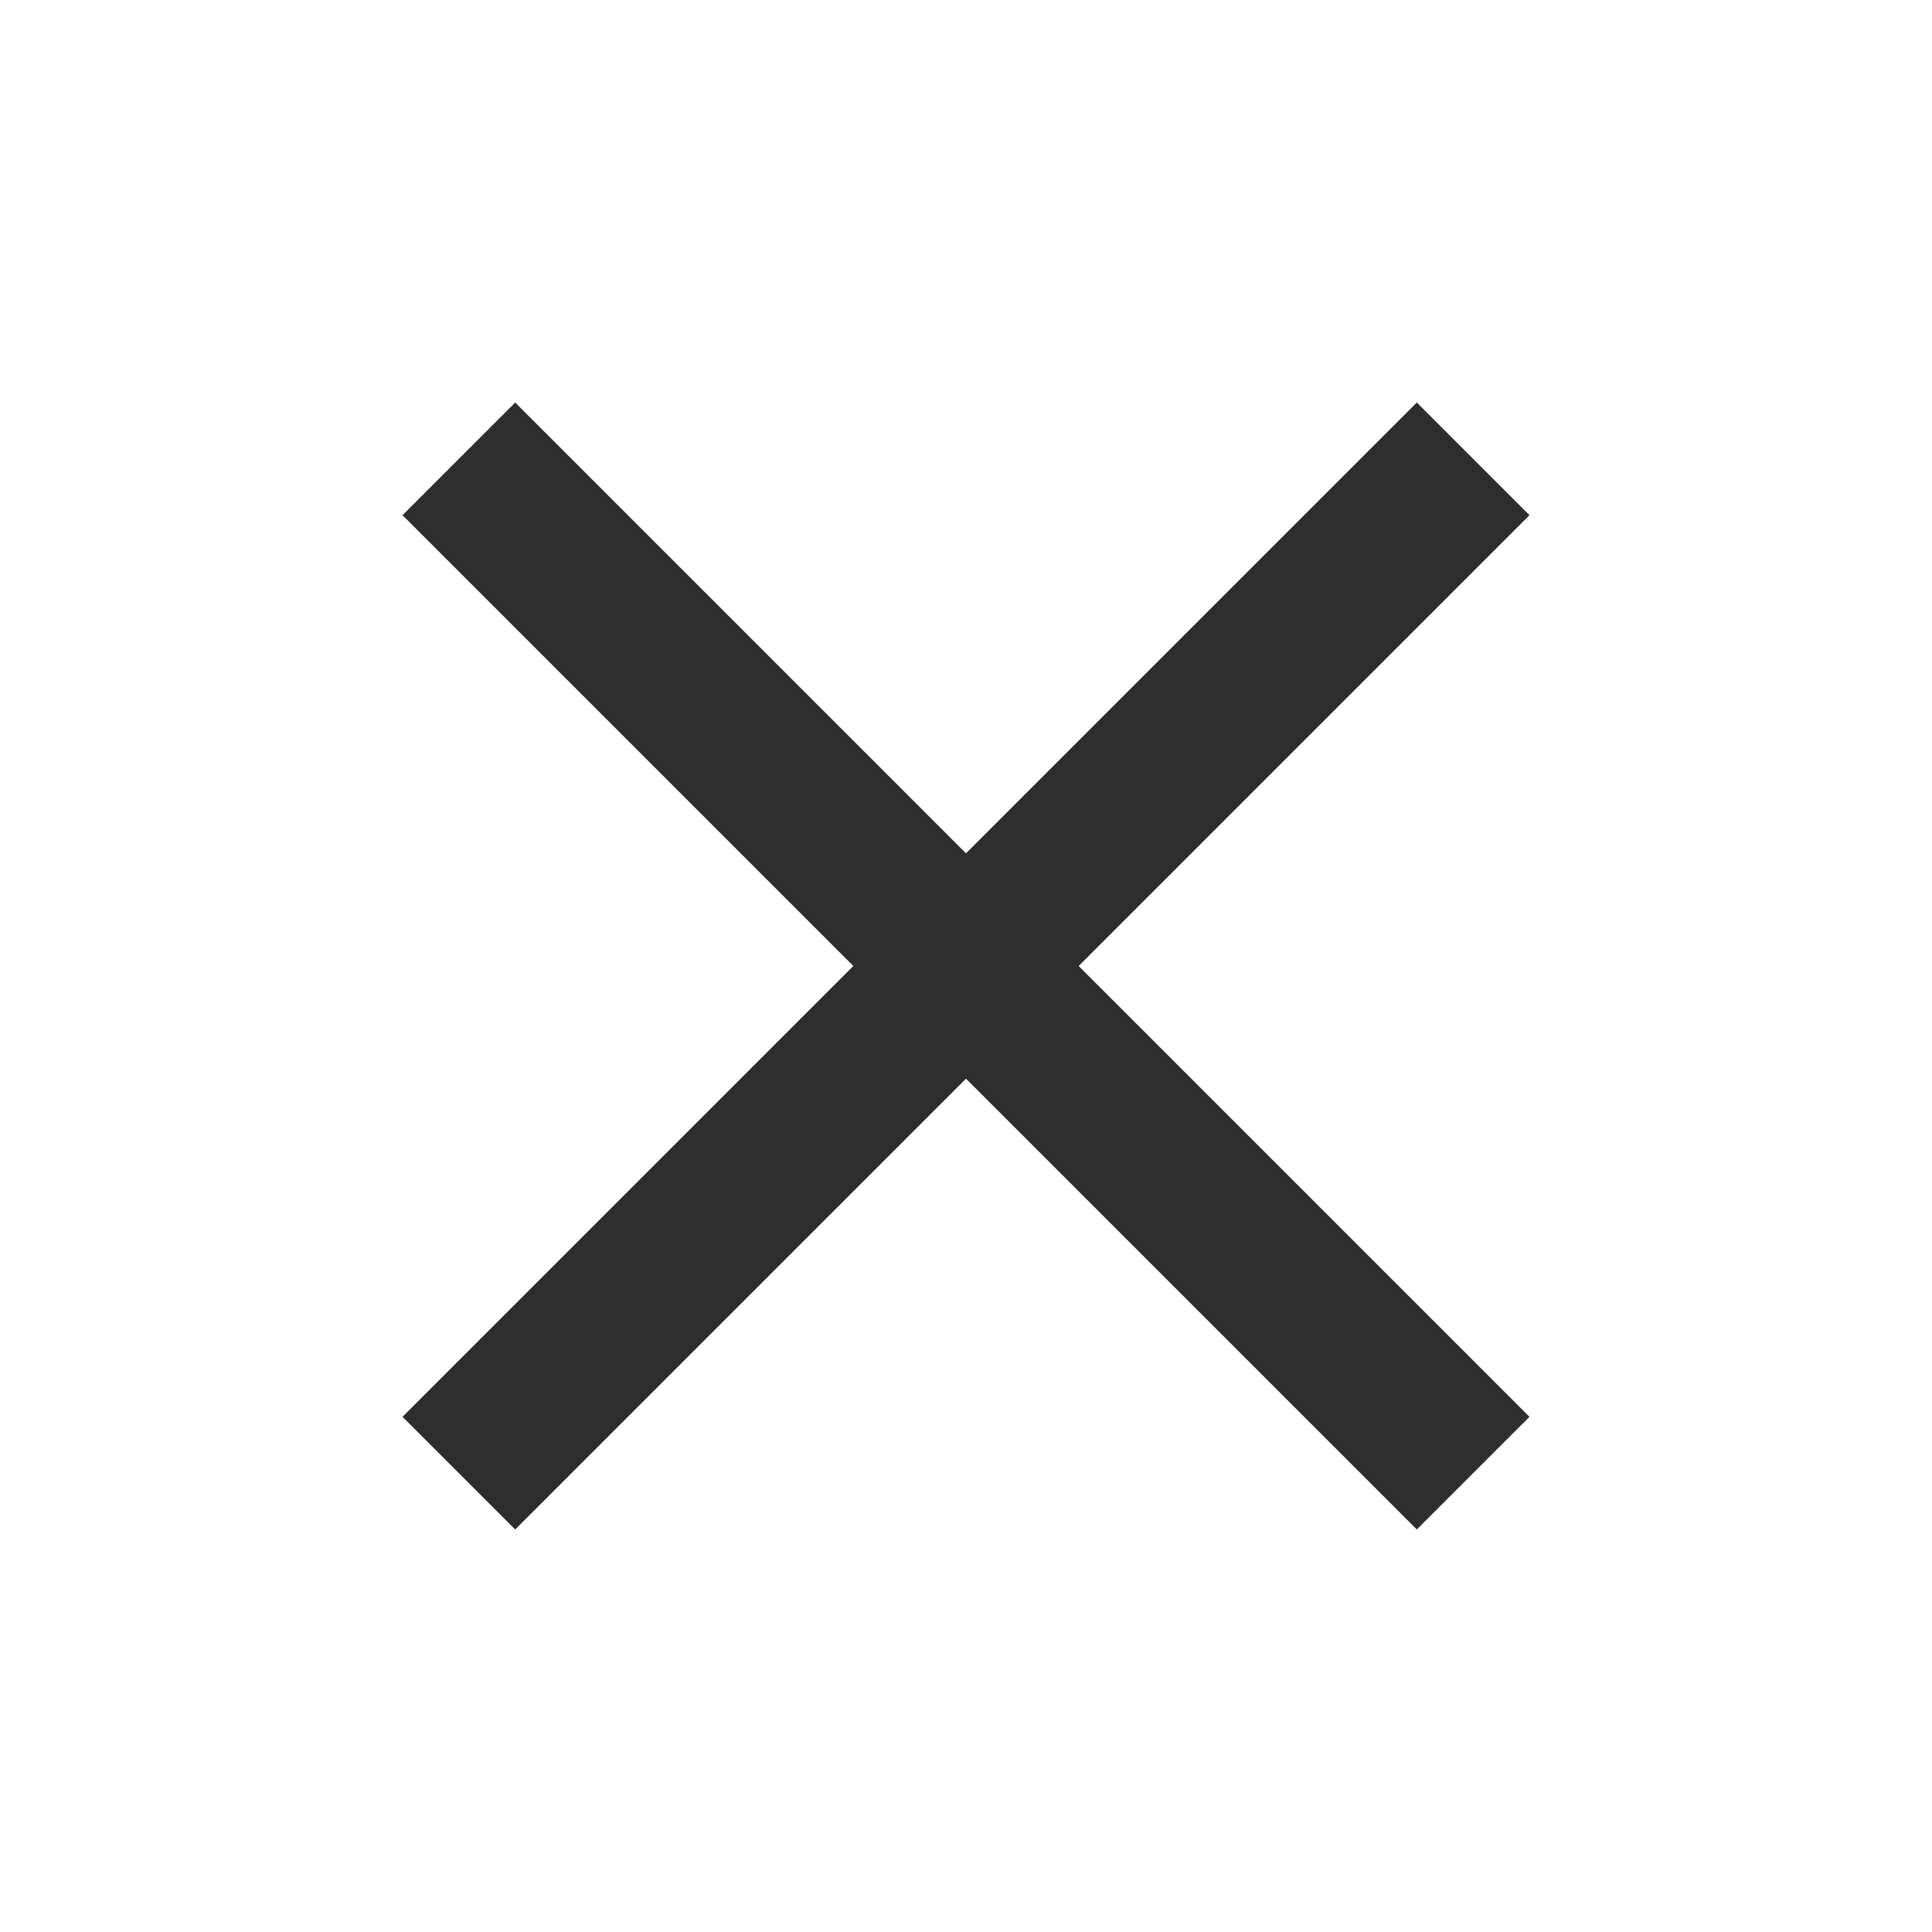
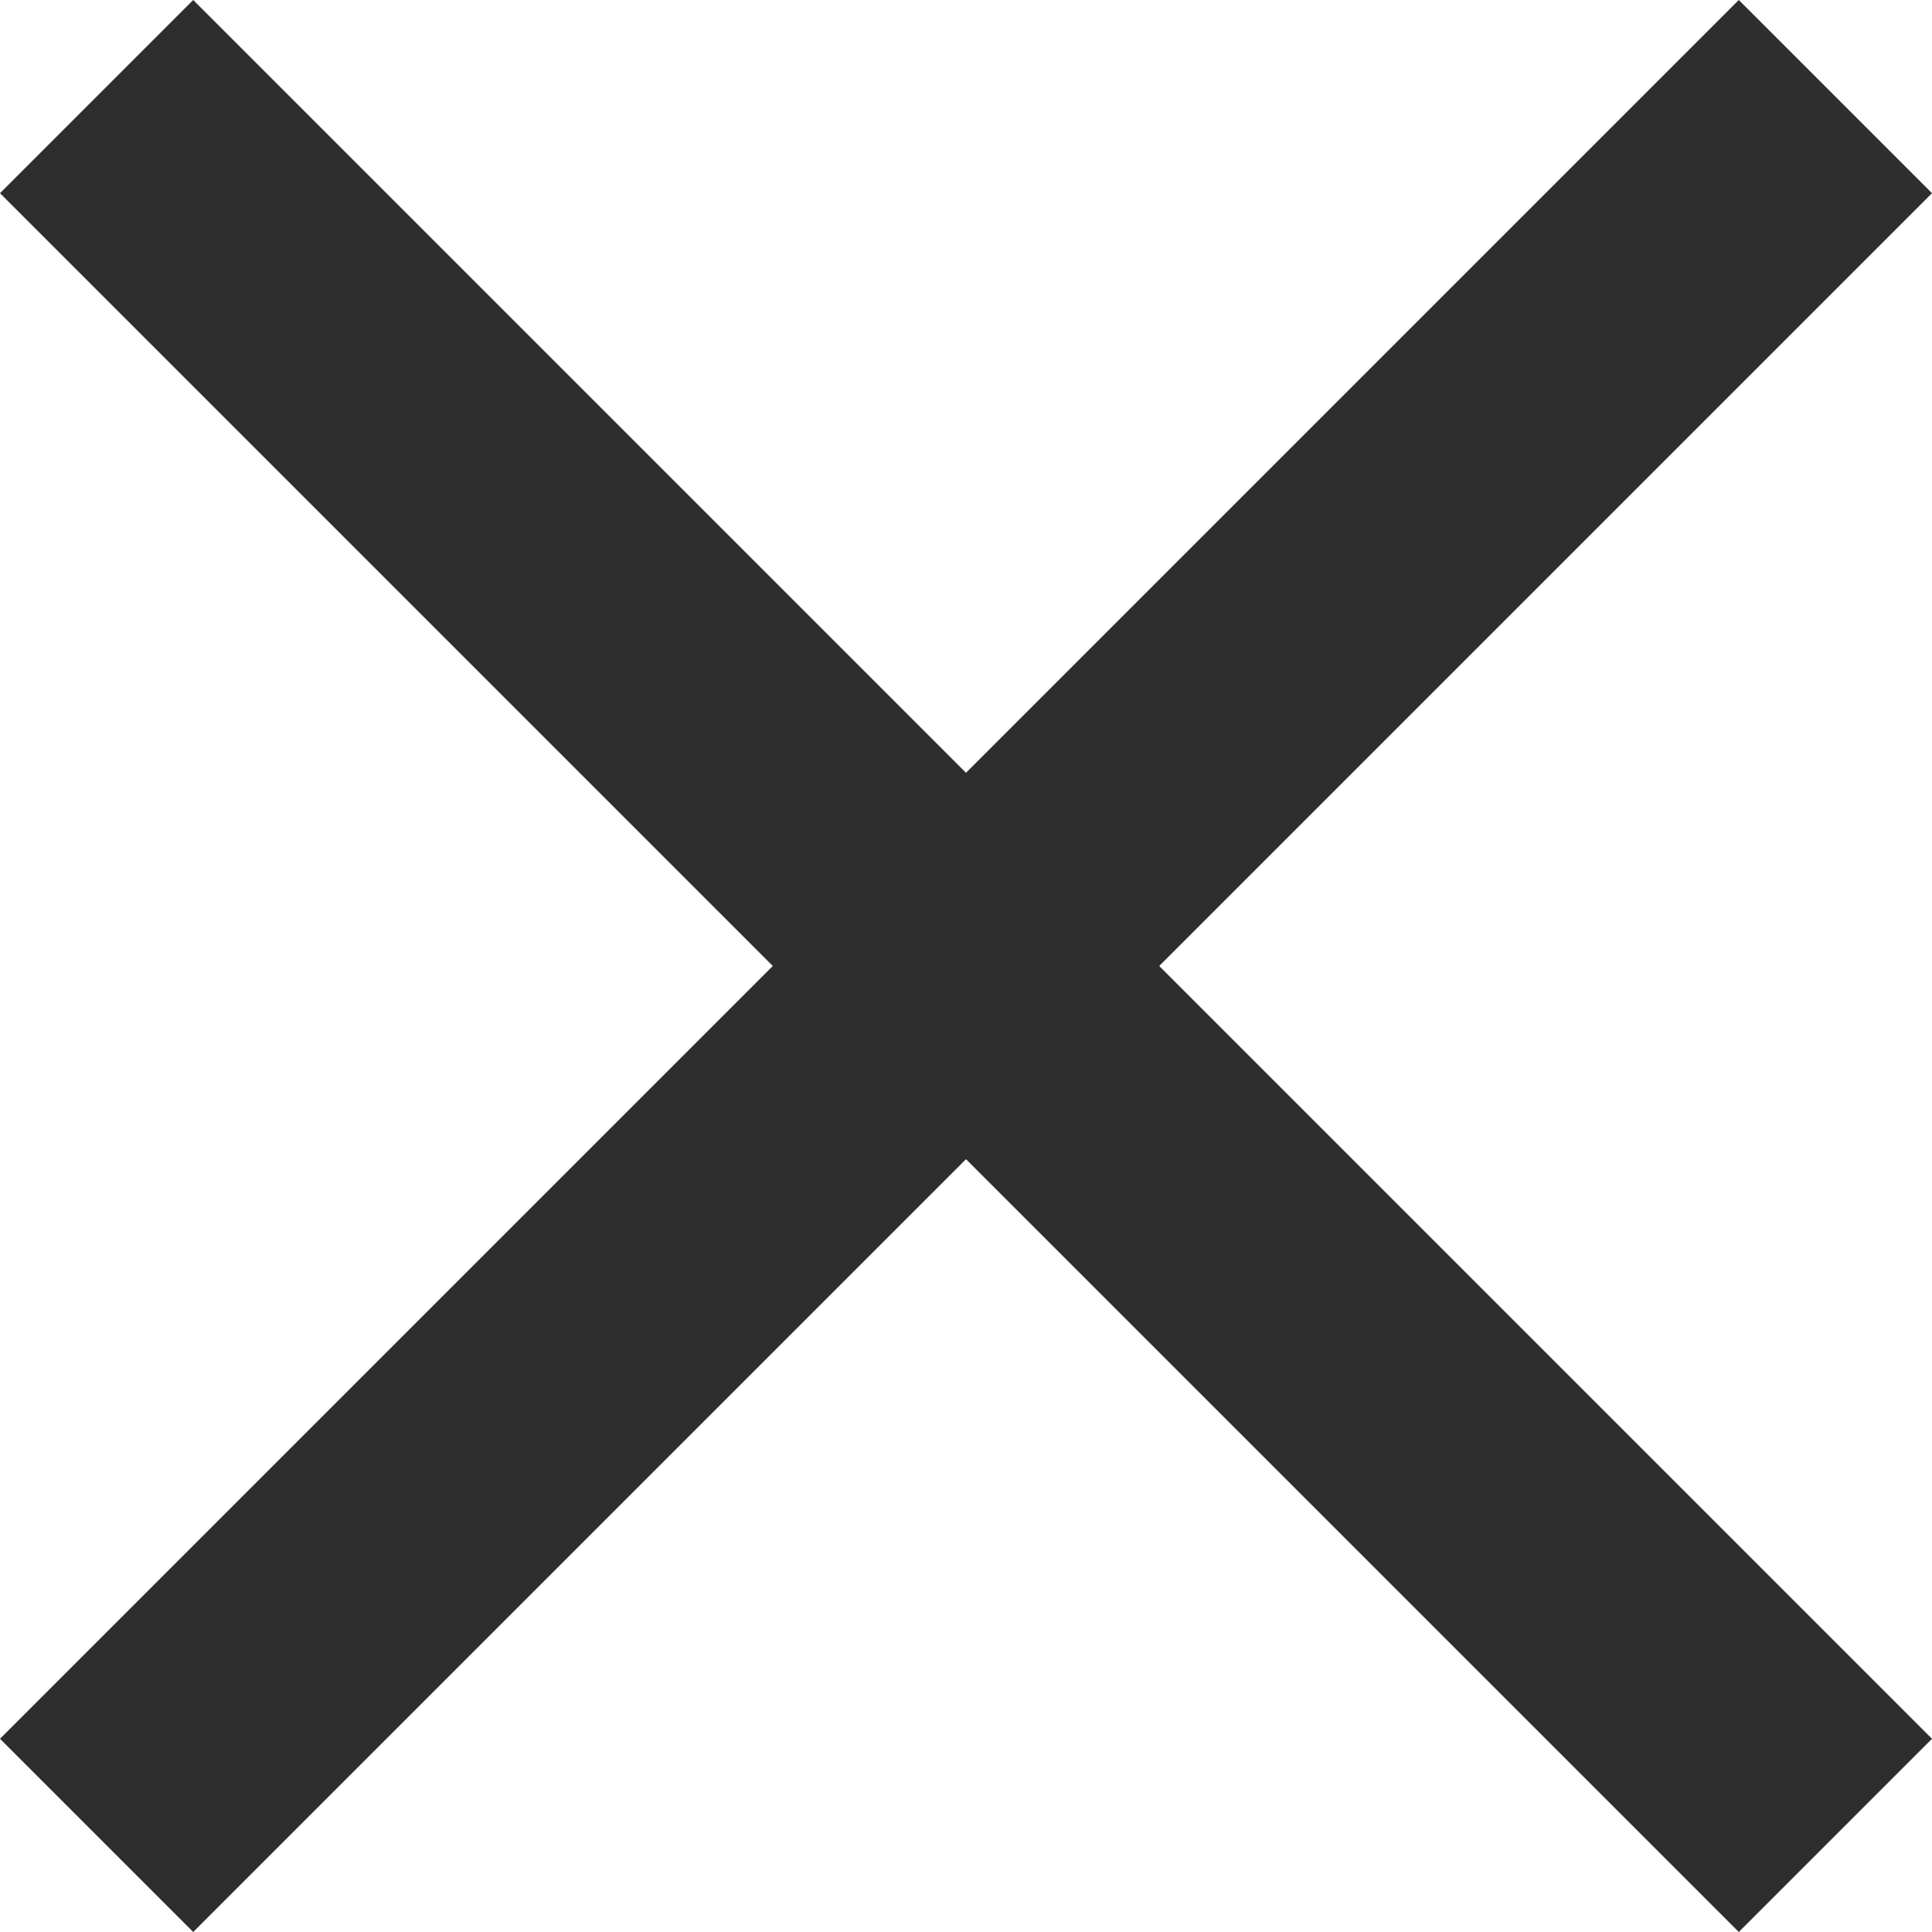
- <svg xmlns="http://www.w3.org/2000/svg" width="48" height="48" viewBox="0 0 48 48" fill="none">
-   <path d="M12.8 38L10 35.2L21.2 24L10 12.8L12.8 10L24 21.2L35.2 10L38 12.8L26.8 24L38 35.2L35.2 38L24 26.8L12.8 38Z" fill="#2E2E2E" />
+ <svg xmlns="http://www.w3.org/2000/svg" width="28" height="28" viewBox="0 0 28 28" fill="none">
+   <path d="M2.8 28L0 25.2L11.2 14L0 2.8L2.8 0L14 11.2L25.2 0L28 2.8L16.8 14L28 25.2L25.2 28L14 16.8L2.8 28Z" fill="#2E2E2E" />
</svg>
